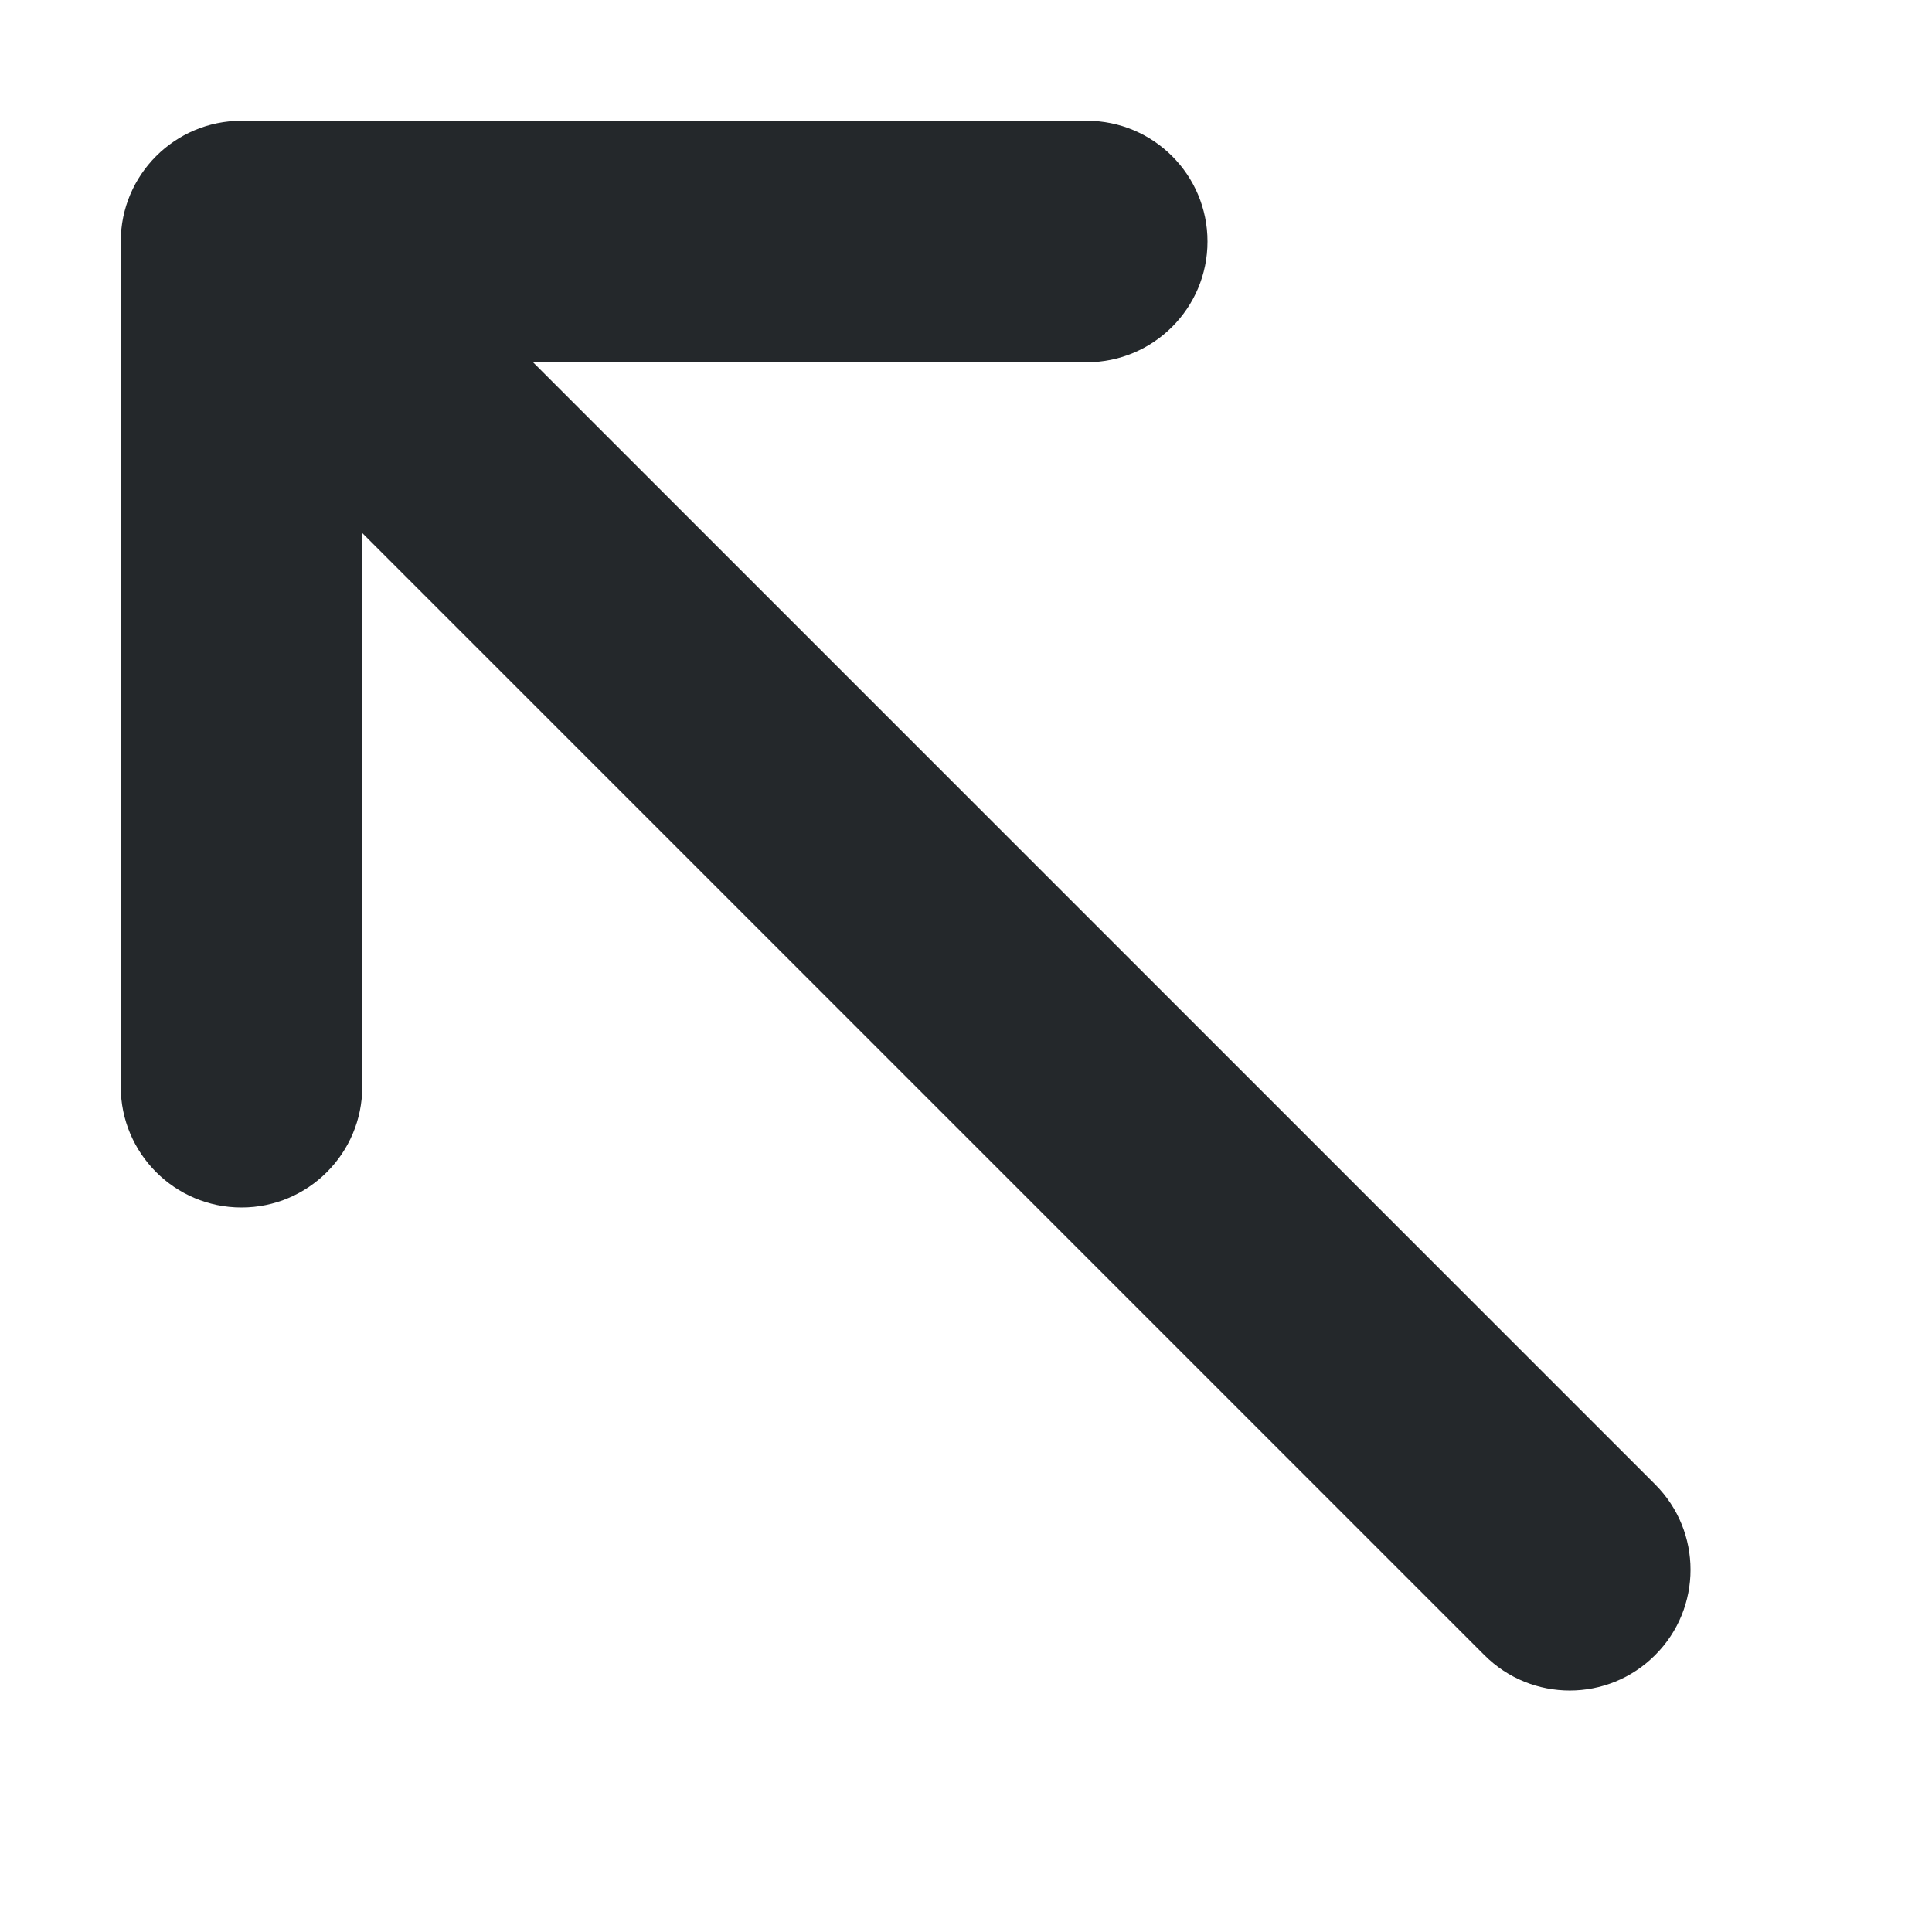
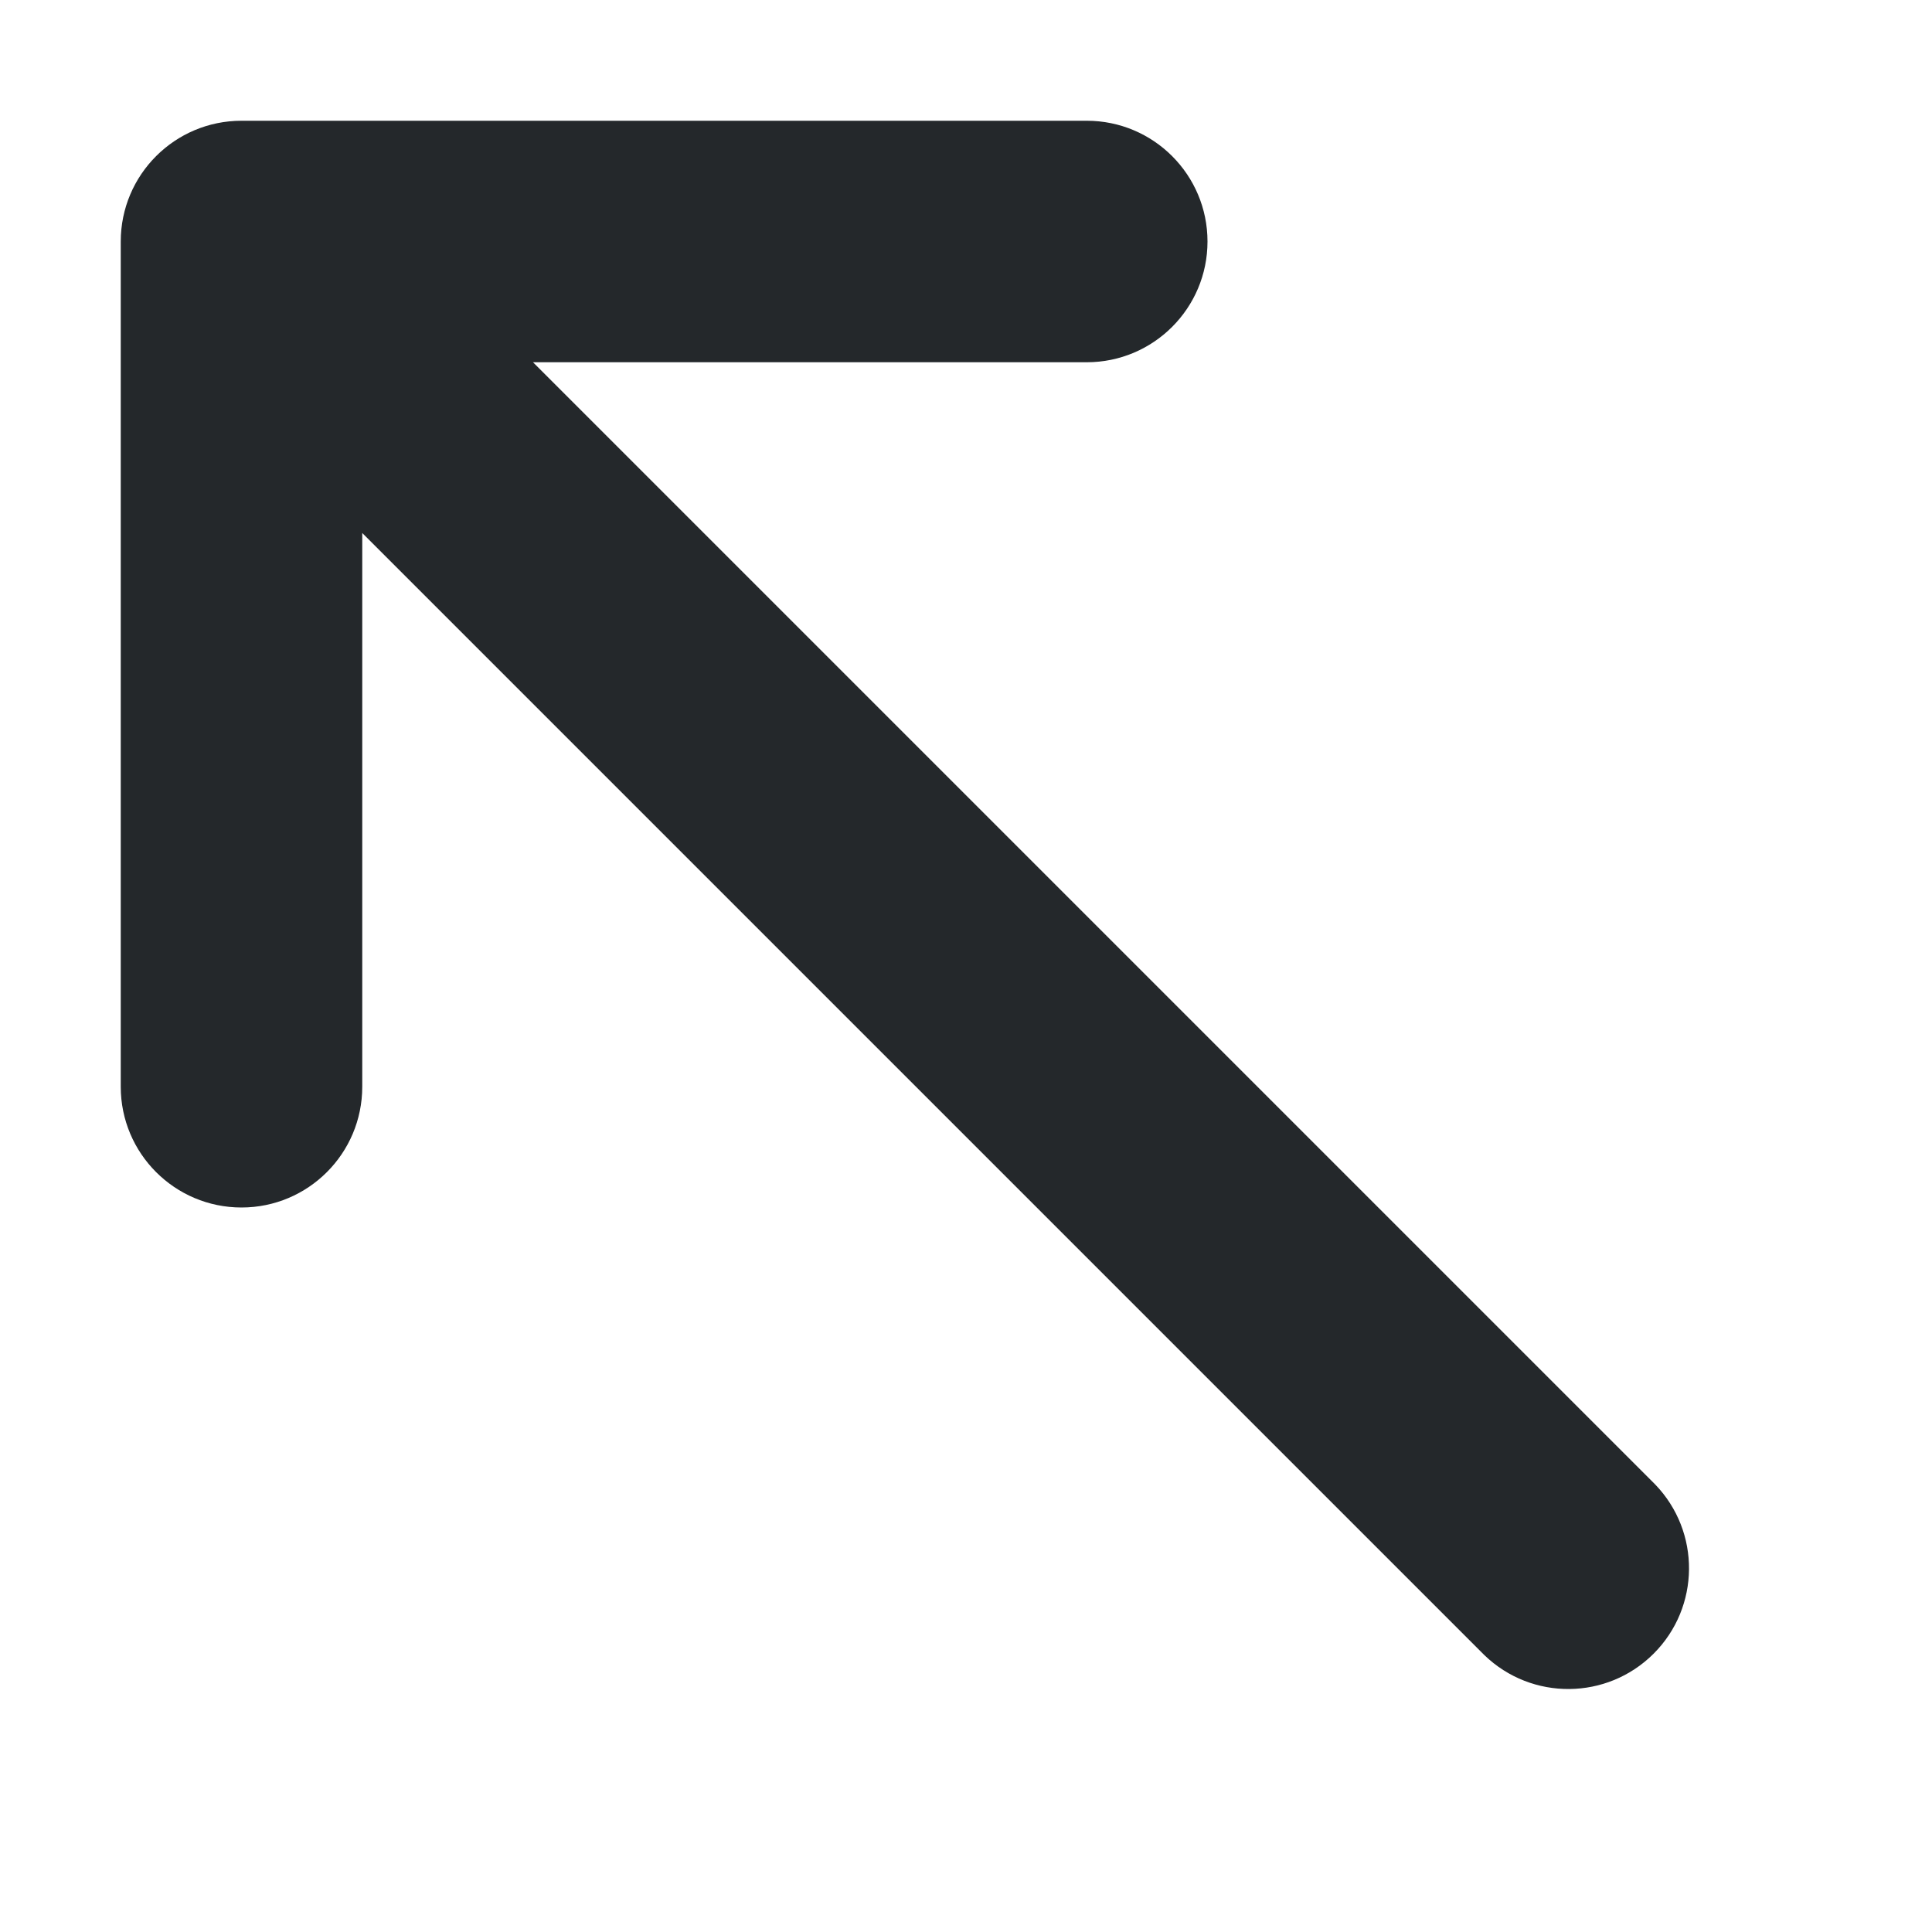
- <svg xmlns="http://www.w3.org/2000/svg" width="16" height="16" viewBox="0 0 16 16" fill="none">
-   <path d="M12.293 13.707C12.683 14.098 13.317 14.098 13.707 13.707C14.098 13.317 14.098 12.683 13.707 12.293L12.293 13.707ZM2 2V1C1.448 1 1 1.448 1 2H2ZM9 3C9.552 3 10 2.552 10 2C10 1.448 9.552 1 9 1V3ZM1 9C1 9.552 1.448 10 2 10C2.552 10 3 9.552 3 9H1ZM13.707 12.293L2.707 1.293L1.293 2.707L12.293 13.707L13.707 12.293ZM2 3H9V1H2V3ZM1 2V9H3V2H1Z" fill="#24282B" />
+ <svg xmlns="http://www.w3.org/2000/svg" width="16" height="16" fill="none">
+   <path d="M12.293 13.707a1 1 0 0 0 1.414-1.414l-1.414 1.414zM2 2V1a1 1 0 0 0-1 1h1zm7 1a1 1 0 0 0 0-2v2zM1 9a1 1 0 1 0 2 0H1zm12.707 3.293l-11-11-1.414 1.414 11 11 1.414-1.414zM2 3h7V1H2v2zM1 2v7h2V2H1z" fill="#24282B" />
</svg>
